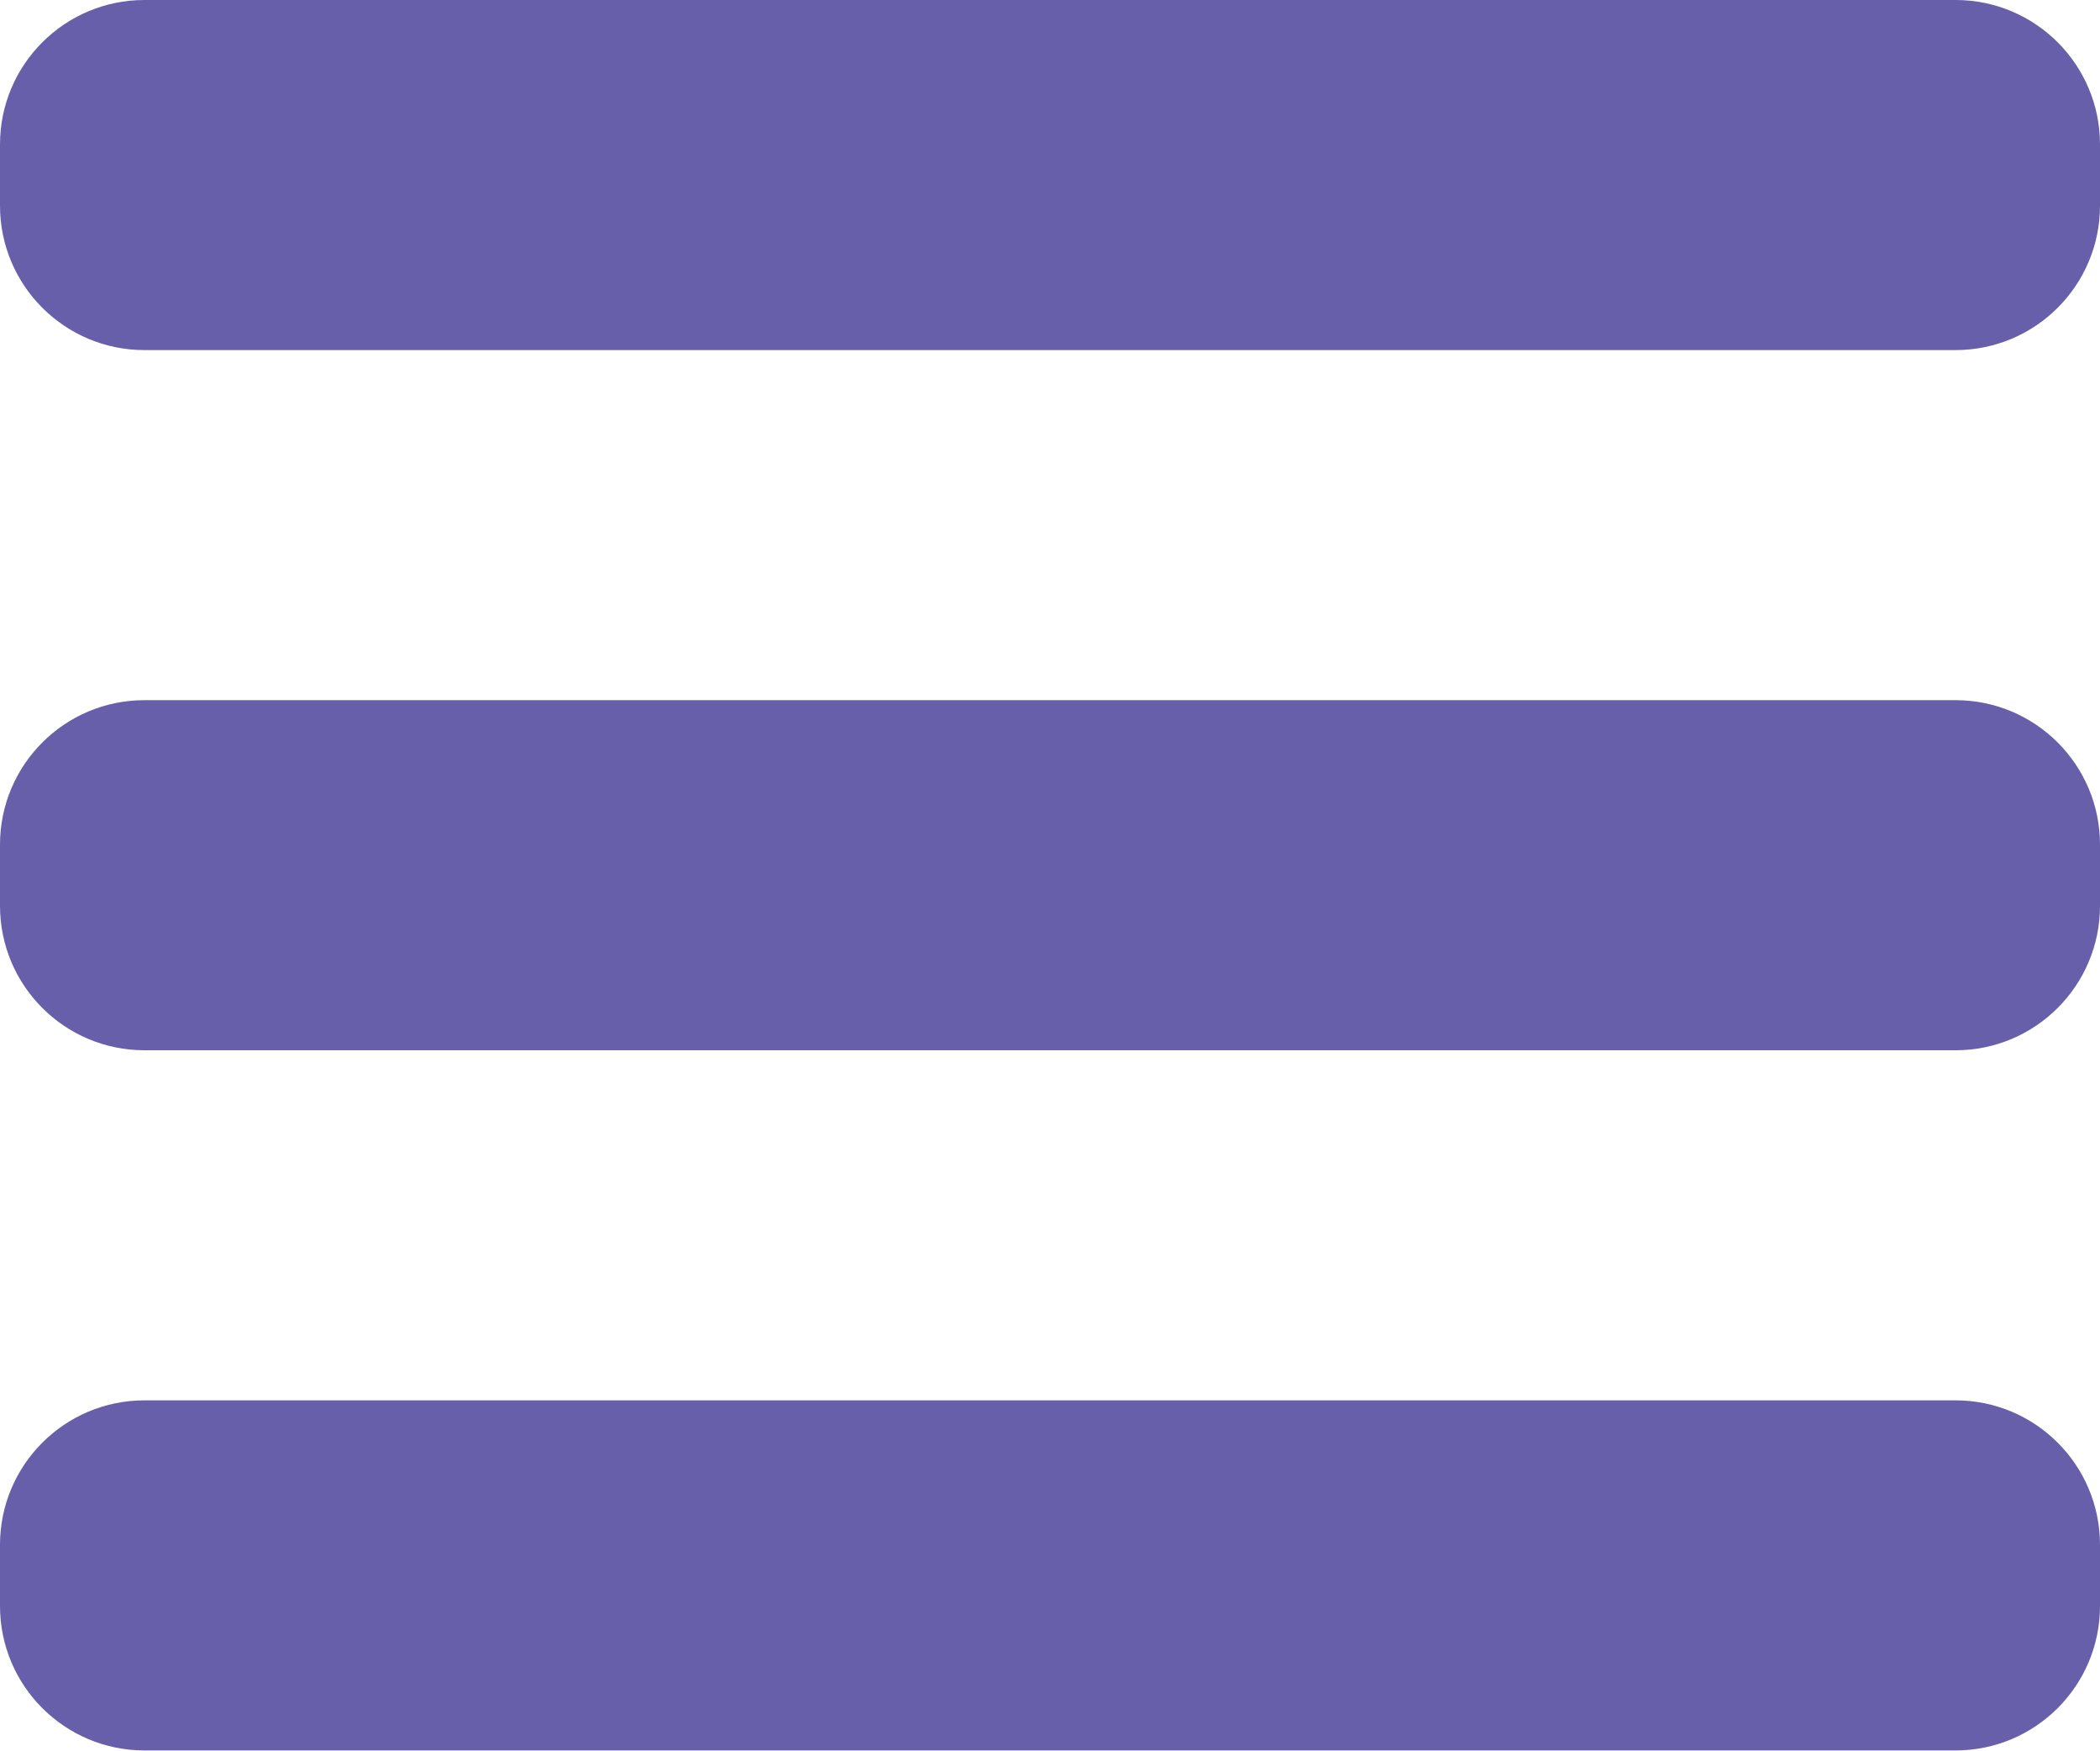
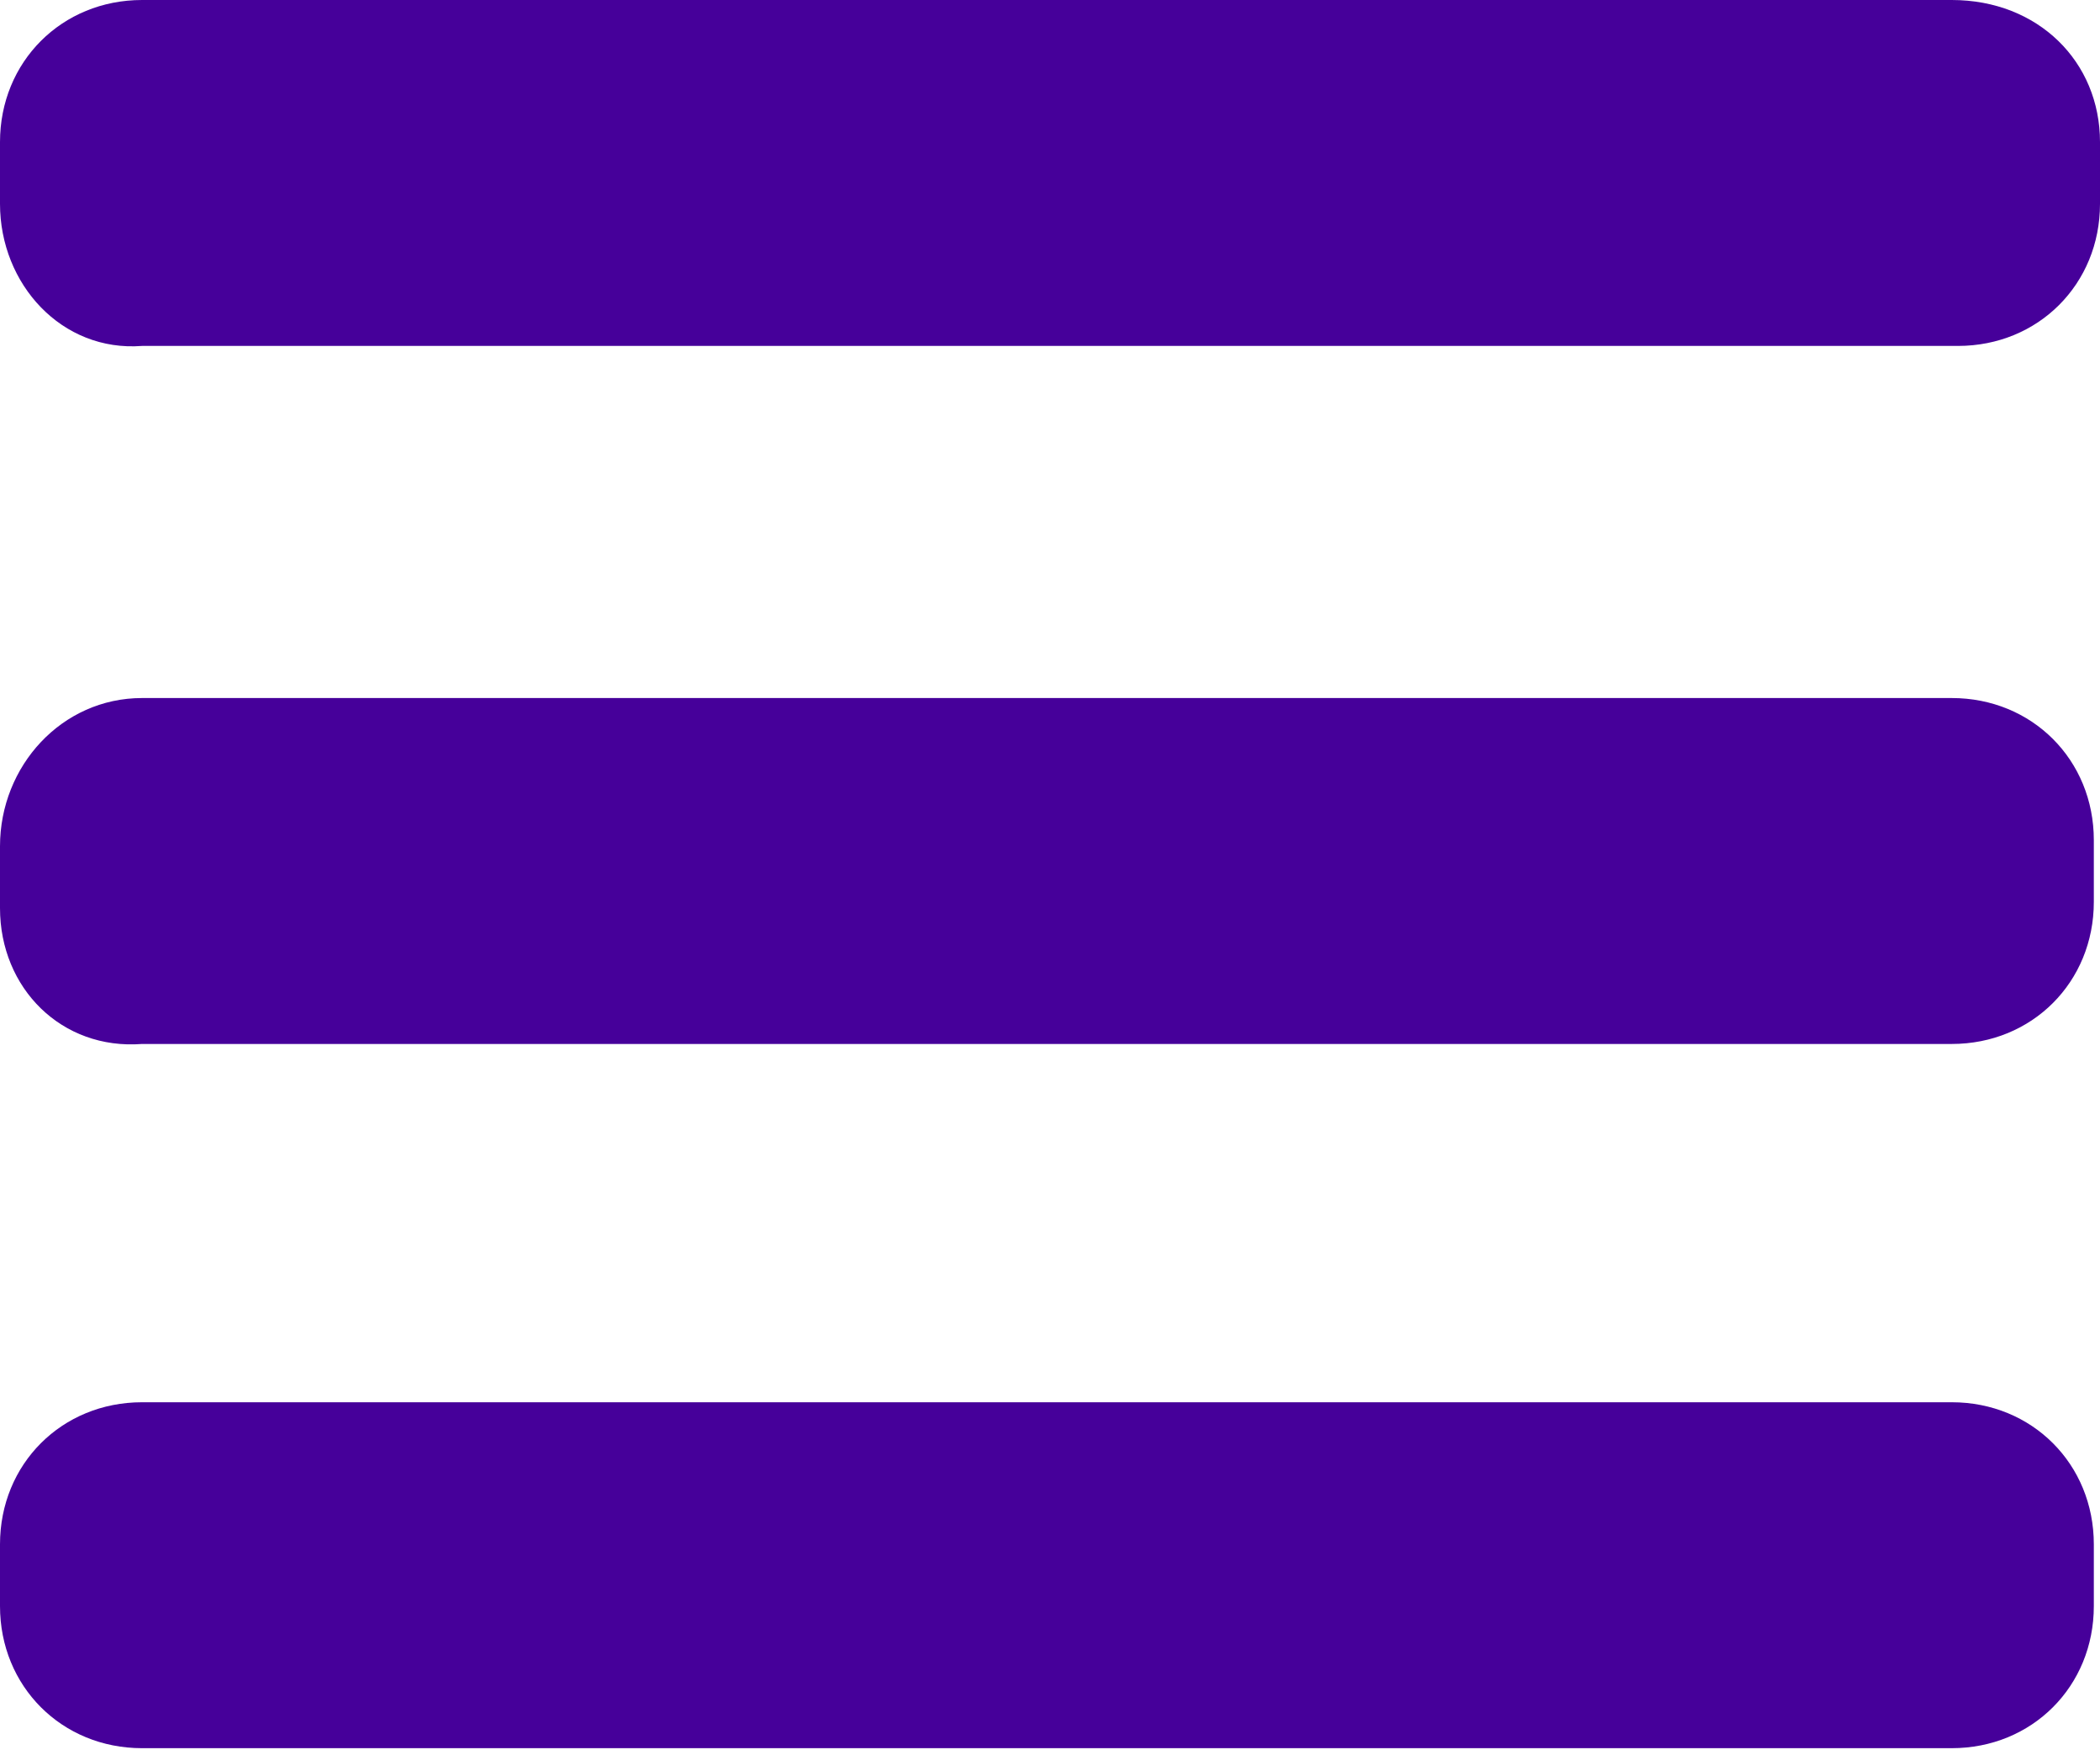
- <svg xmlns="http://www.w3.org/2000/svg" viewBox="0 0 34.02 28.35">
-   <defs>
-     <style>.cls-1{fill:#685faa;}</style>
-   </defs>
-   <g id="Layer_2" data-name="Layer 2">
-     <g id="Layer_1-2" data-name="Layer 1">
-       <rect class="cls-1" width="34.02" height="5.67" rx="2.34" />
-       <rect class="cls-1" y="11.34" width="34.02" height="5.67" rx="2.34" />
-       <rect class="cls-1" y="22.68" width="34.02" height="5.67" rx="2.34" />
+ <svg xmlns="http://www.w3.org/2000/svg" version="1.1" id="Layer_1" x="0px" y="0px" viewBox="0 0 34 28.4" style="enable-background:new 0 0 34 28.4;" xml:space="preserve">
+   <style type="text/css">
+ 	.st0{fill:#46009A;}
+ </style>
+   <g id="Layer_2_1_">
+     <g id="Layer_1-2">
+       <path class="st0" d="M2.3,0h29.3C33,0,34,1,34,2.3v1c0,1.3-1,2.3-2.3,2.3H2.3C1,5.7,0,4.6,0,3.3v-1C0,1,1,0,2.3,0z" />
+       <path class="st0" d="M2.3,11.3h29.3c1.3,0,2.3,1,2.3,2.3v1c0,1.3-1,2.3-2.3,2.3H2.3C1,17,0,16,0,14.7v-1C0,12.4,1,11.3,2.3,11.3z" />
+       <path class="st0" d="M2.3,22.7h29.3c1.3,0,2.3,1,2.3,2.3v1c0,1.3-1,2.3-2.3,2.3H2.3C1,28.3,0,27.3,0,26v-1C0,23.7,1,22.7,2.3,22.7    z" />
    </g>
  </g>
</svg>
